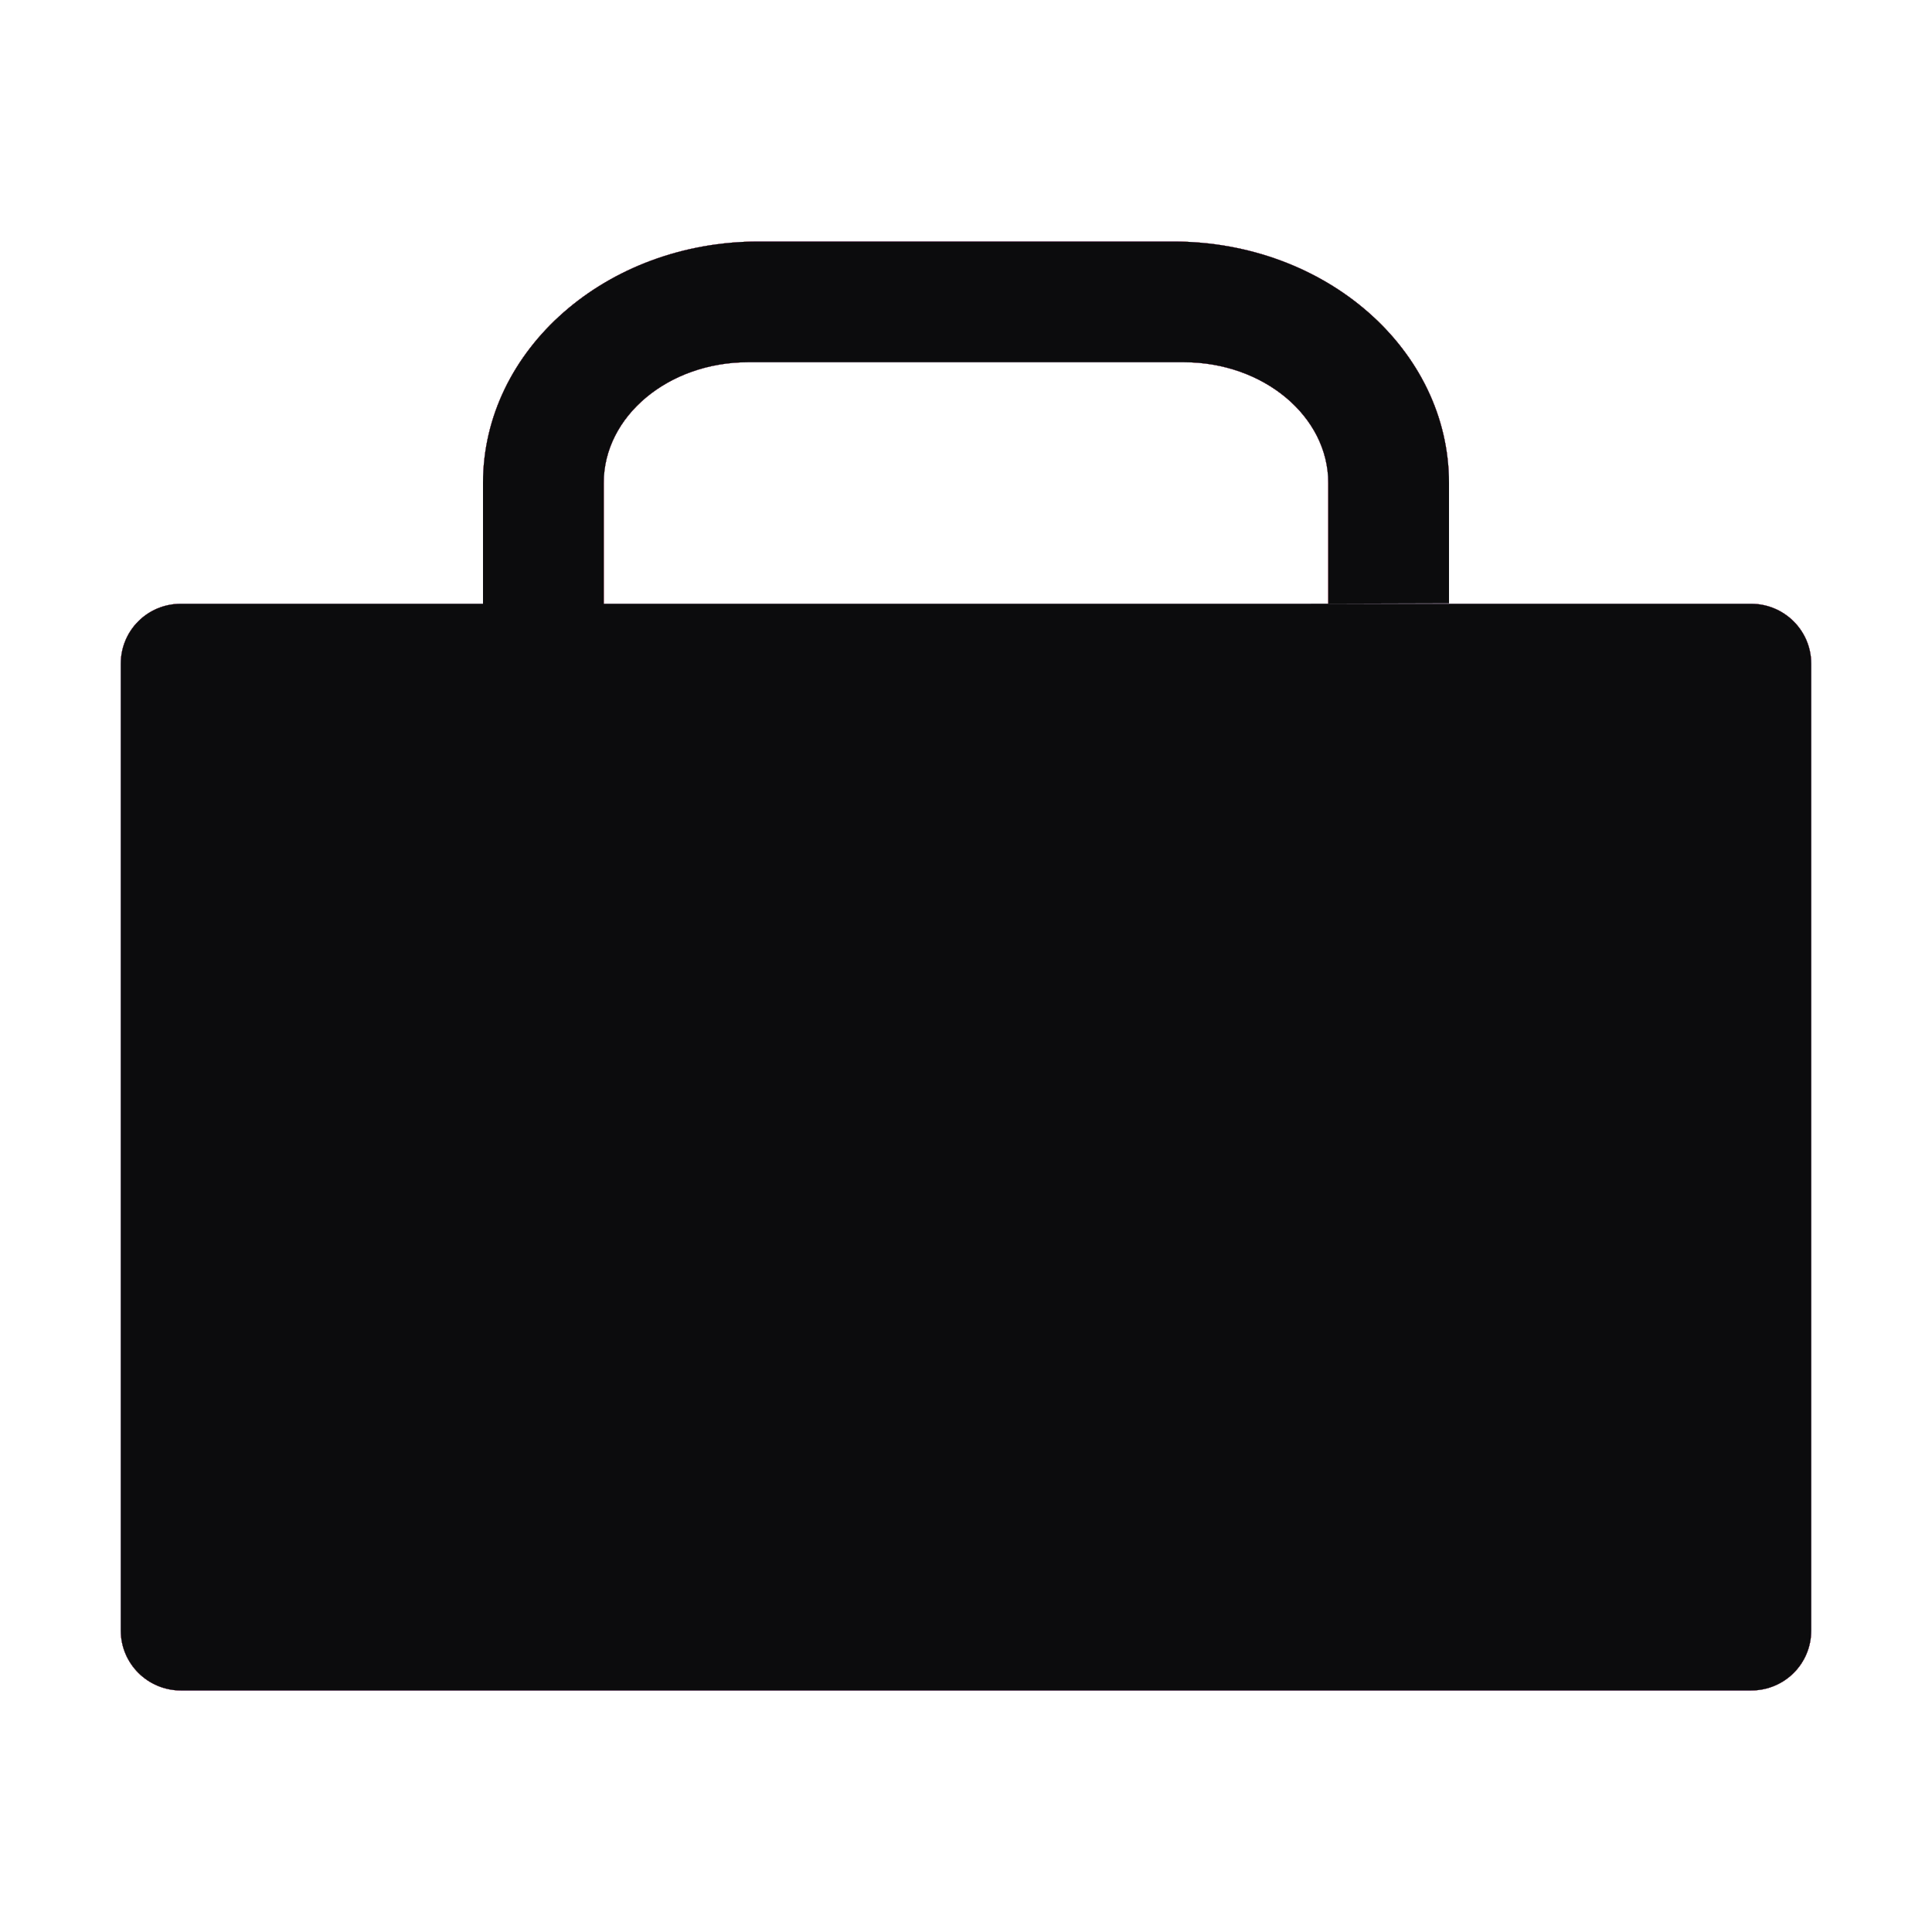
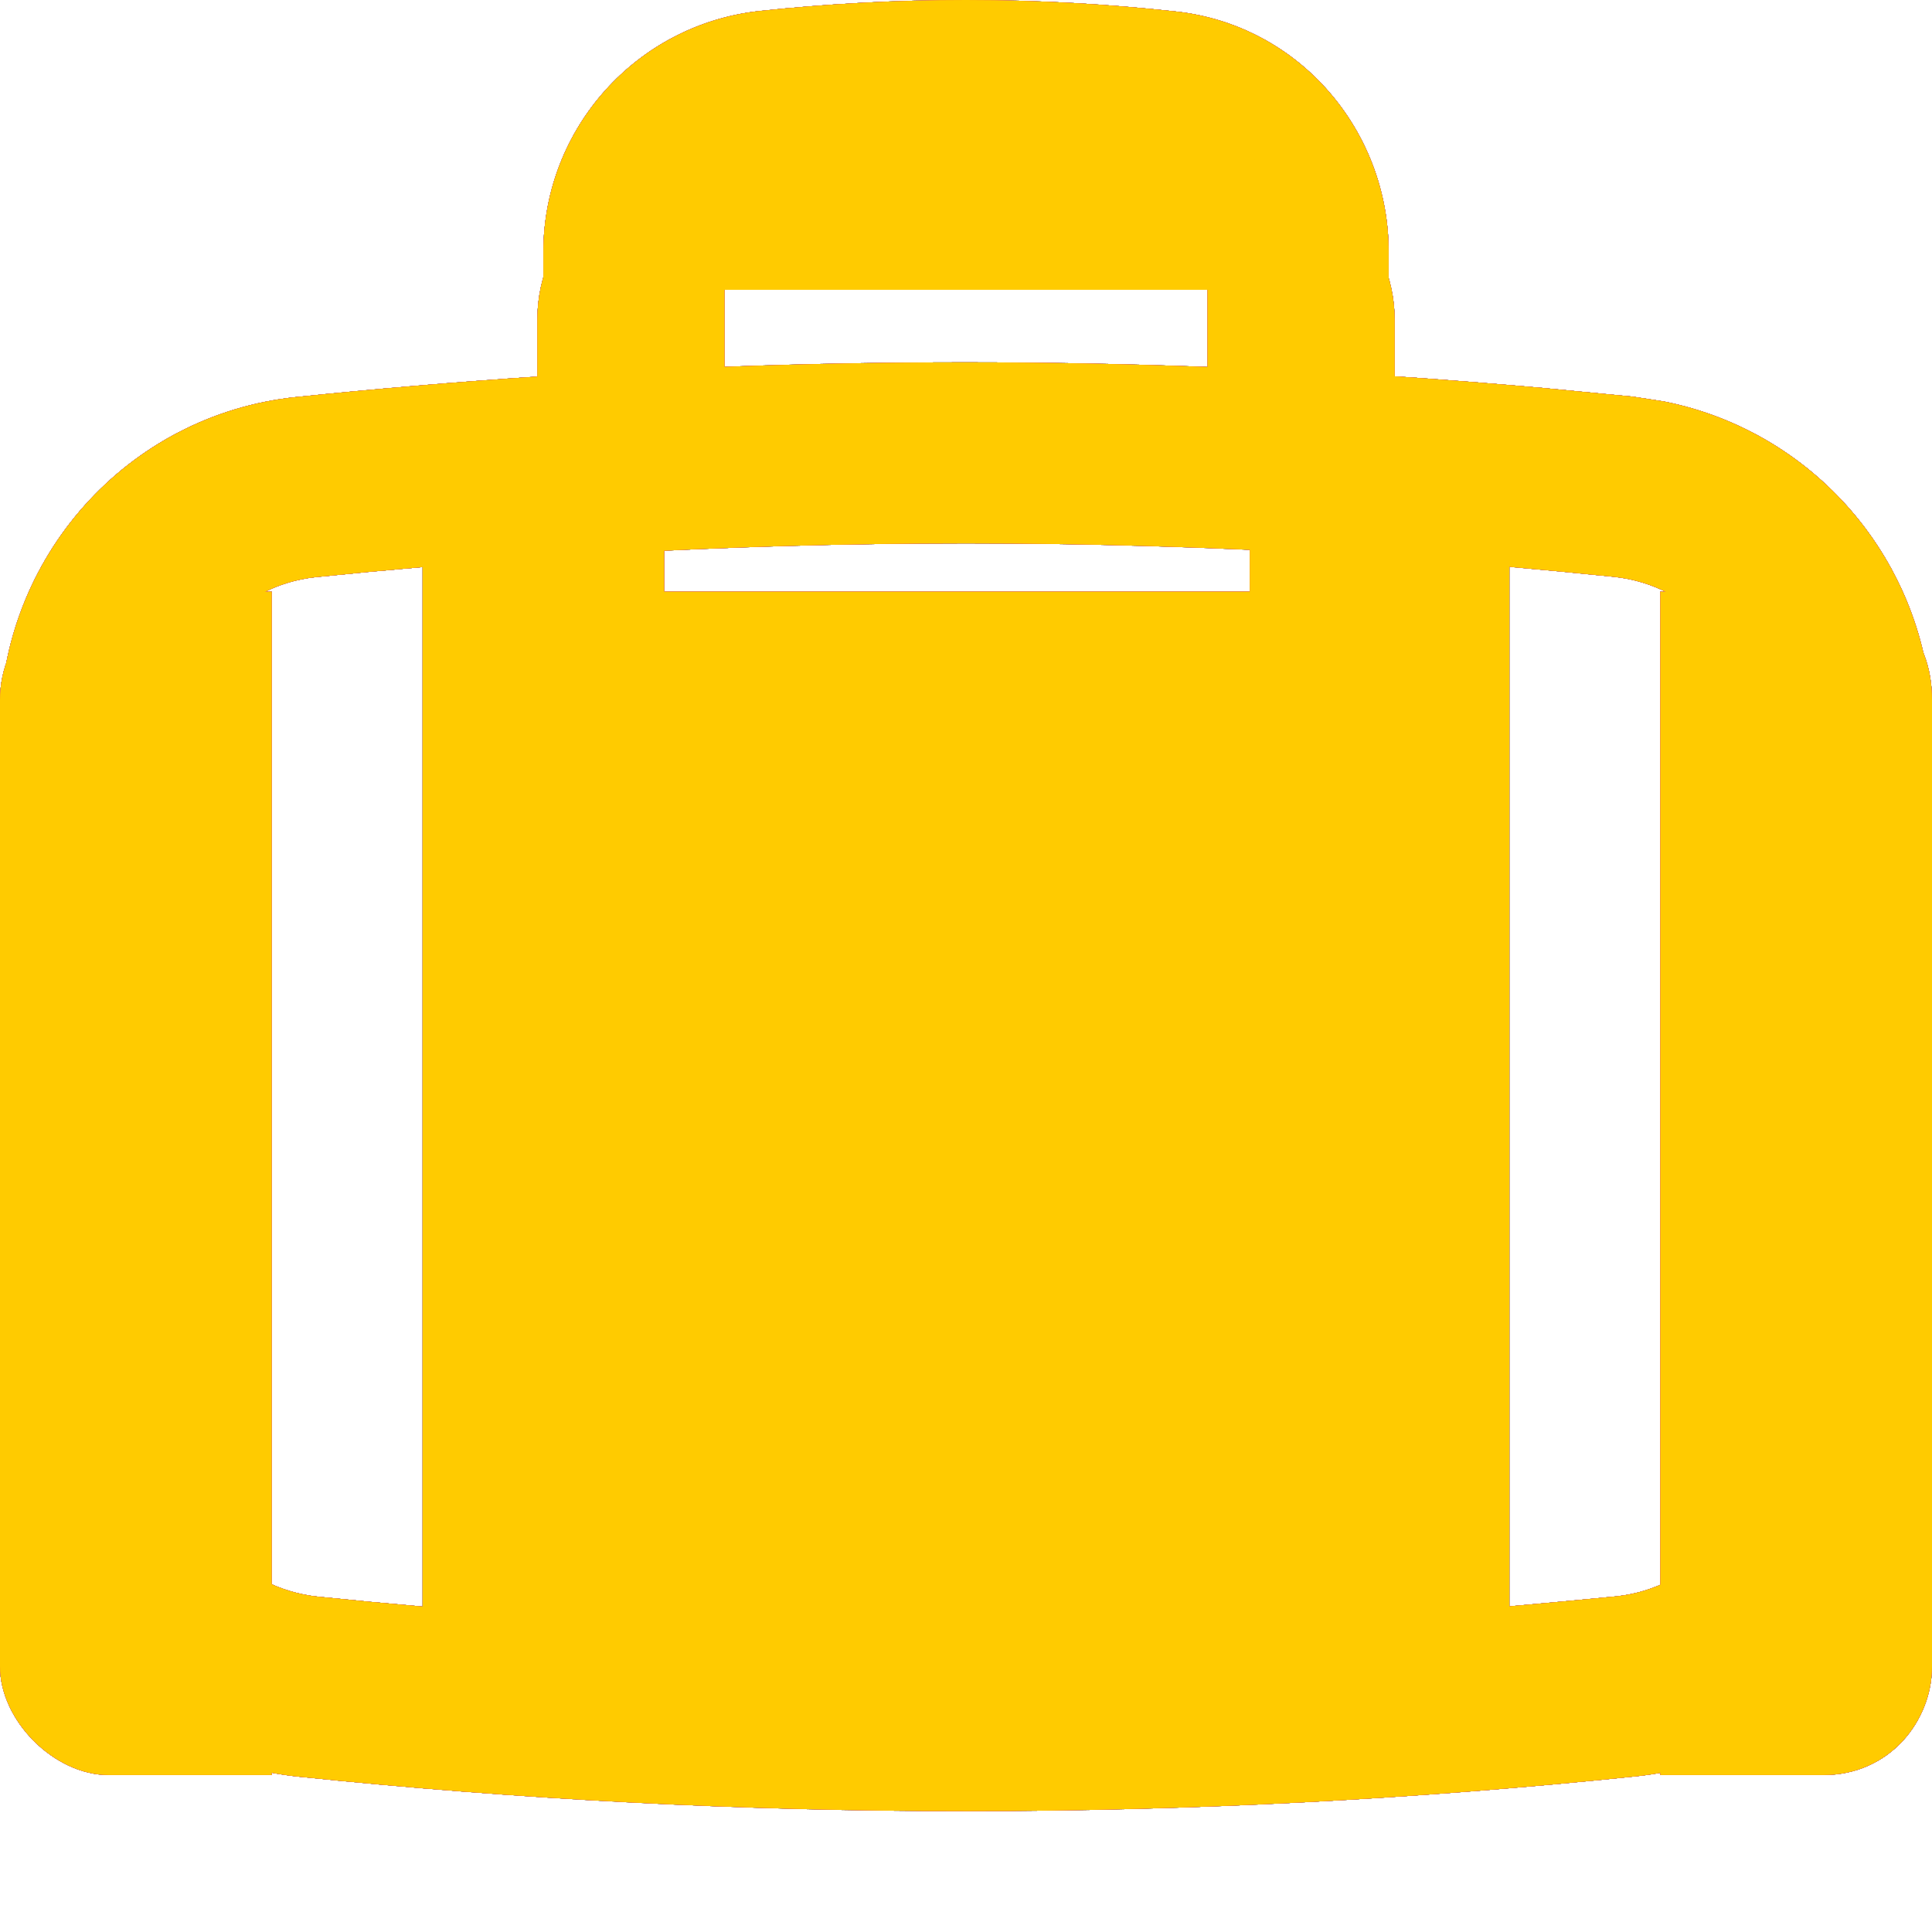
- <svg xmlns="http://www.w3.org/2000/svg" width="32" height="32" viewBox="0 0 32 32">
+ <svg xmlns="http://www.w3.org/2000/svg" width="32" height="32" viewBox="0 0 16 16">
  <style>
  g:not(:target) {
    display: none;
  }
</style>
-   <symbol id="icon">
-     <path fill-rule="evenodd" d="M22,9.999 L21.635,10 L29.003,10 C29.554,10 30,10.445 30,10.993 L30,27.007 C30,27.555 29.56,28 29.003,28 L2.997,28 C2.446,28 2,27.555 2,27.007 L2,10.993 C2,10.445 2.44,10 2.997,10 L8,10 L8,7.999 C8,5.791 10.043,4 12.564,4 L19.436,4 C21.957,4 24,5.792 24,7.999 L24,9.993 L22,9.999 L22,10 L10,10 L10,7.999 C10,6.894 11.071,6 12.392,6 L19.608,6 C20.927,6 22,6.896 22,7.999 L22,9.999 Z" />
+   <symbol id="icon-nova">
+     <path fill-rule="evenodd" d="M8 0c.624 0 1.205.037 1.735.095 1.026.111 1.765.989 1.765 1.988v1.03q.627.042 1.277.1l.746.072.258.04A2.76 2.76 0 0 1 16 6.024v5.95c0 1.4-1.049 2.59-2.454 2.737a53.6 53.6 0 0 1-11.068.003A2.76 2.76 0 0 1 0 11.975v-5.95c0-1.4 1.049-2.59 2.454-2.737q.986-.102 2.046-.173v-1.03A2.01 2.01 0 0 1 6.292.091 16 16 0 0 1 8 0m0 4.5a52 52 0 0 0-3 .087v8.825q1.588.09 3 .088c1.041 0 2.043-.033 3-.088V4.587A52 52 0 0 0 8 4.5m-4.5.196q-.453.039-.89.084A1.246 1.246 0 0 0 1.5 6.025v5.95c0 .639.49 1.18 1.133 1.248q.438.045.867.082zm9 8.607q.453-.04.89-.083a1.246 1.246 0 0 0 1.11-1.245v-5.95c0-.638-.49-1.18-1.133-1.248q-.438-.045-.867-.083zM8 1.5c-.46 0-.98.022-1.548.083A.51.51 0 0 0 6 2.085v.953a53 53 0 0 1 4 .001v-.956c0-.233-.15-.42-.342-.48l-.085-.017A15 15 0 0 0 8 1.5" clip-rule="evenodd" />
  </symbol>
-   <g id="blue" fill="#37adff">
-     <use href="#icon" />
+   <symbol id="icon-proton">
+     <path fill-rule="evenodd" d="M11.55,2.65c0-0.7-0.6-1.35-1.4-1.35h-4.35c-0.7,0-1.35,0.6-1.35,1.35v2.2H3.55v9.8h8.9V4.9h-0.9V2.65z M10.4,4.9H5.5  V2.65c0-0.2,0.1-0.25,0.25-0.25h4.35c0.2,0,0.25,0.1,0.25,0.25V4.9z M0.9,4.9h1.35v9.8H0.9c-0.45,0-0.9-0.45-0.9-0.9v-8  C0,5.25,0.45,4.9,0.9,4.9z M16,5.8v8c0,0.45-0.35,0.9-0.9,0.9h-1.35V4.9h1.35C15.65,4.9,16,5.25,16,5.8z" />
+   </symbol>
+   <g id="blue-nova" fill="#37adff">
+     <use href="#icon-nova" />
  </g>
-   <g id="turquoise" fill="#00c79a">
-     <use href="#icon" />
+   <g id="blue-proton" fill="#37adff">
+     <use href="#icon-proton" />
  </g>
-   <g id="green" fill="#51cd00">
-     <use href="#icon" />
+   <g id="cyan-nova" fill="#00c79a">
+     <use href="#icon-nova" />
  </g>
-   <g id="yellow" fill="#ffcb00">
-     <use href="#icon" />
+   <g id="cyan-proton" fill="#00c79a">
+     <use href="#icon-proton" />
  </g>
-   <g id="orange" fill="#ff9f00">
-     <use href="#icon" />
+   <g id="gray-dark-nova" fill="#F9F9FA">
+     <use href="#icon-nova" />
  </g>
-   <g id="red" fill="#ff613d">
-     <use href="#icon" />
+   <g id="gray-dark-proton" fill="#F9F9FA">
+     <use href="#icon-proton" />
  </g>
-   <g id="pink" fill="#ff4bda">
-     <use href="#icon" />
+   <g id="gray-light-nova" fill="#0C0C0D">
+     <use href="#icon-nova" />
  </g>
-   <g id="purple" fill="#af51f5">
-     <use href="#icon" />
+   <g id="gray-light-proton" fill="#0C0C0D">
+     <use href="#icon-proton" />
  </g>
-   <g id="toolbar-dark" fill="#F9F9FA">
-     <use href="#icon" />
+   <g id="green-nova" fill="#51cd00">
+     <use href="#icon-nova" />
  </g>
-   <g id="toolbar-light" fill="#0C0C0D">
-     <use href="#icon" />
+   <g id="green-proton" fill="#51cd00">
+     <use href="#icon-proton" />
+   </g>
+   <g id="orange-nova" fill="#ff9f00">
+     <use href="#icon-nova" />
+   </g>
+   <g id="orange-proton" fill="#ff9f00">
+     <use href="#icon-proton" />
+   </g>
+   <g id="pink-nova" fill="#ff4bda">
+     <use href="#icon-nova" />
+   </g>
+   <g id="pink-proton" fill="#ff4bda">
+     <use href="#icon-proton" />
+   </g>
+   <g id="purple-nova" fill="#af51f5">
+     <use href="#icon-nova" />
+   </g>
+   <g id="purple-proton" fill="#af51f5">
+     <use href="#icon-proton" />
+   </g>
+   <g id="red-nova" fill="#ff613d">
+     <use href="#icon-nova" />
+   </g>
+   <g id="red-proton" fill="#ff613d">
+     <use href="#icon-proton" />
+   </g>
+   <g id="yellow-nova" fill="#ffcb00">
+     <use href="#icon-nova" />
+   </g>
+   <g id="yellow-proton" fill="#ffcb00">
+     <use href="#icon-proton" />
  </g>
</svg>
